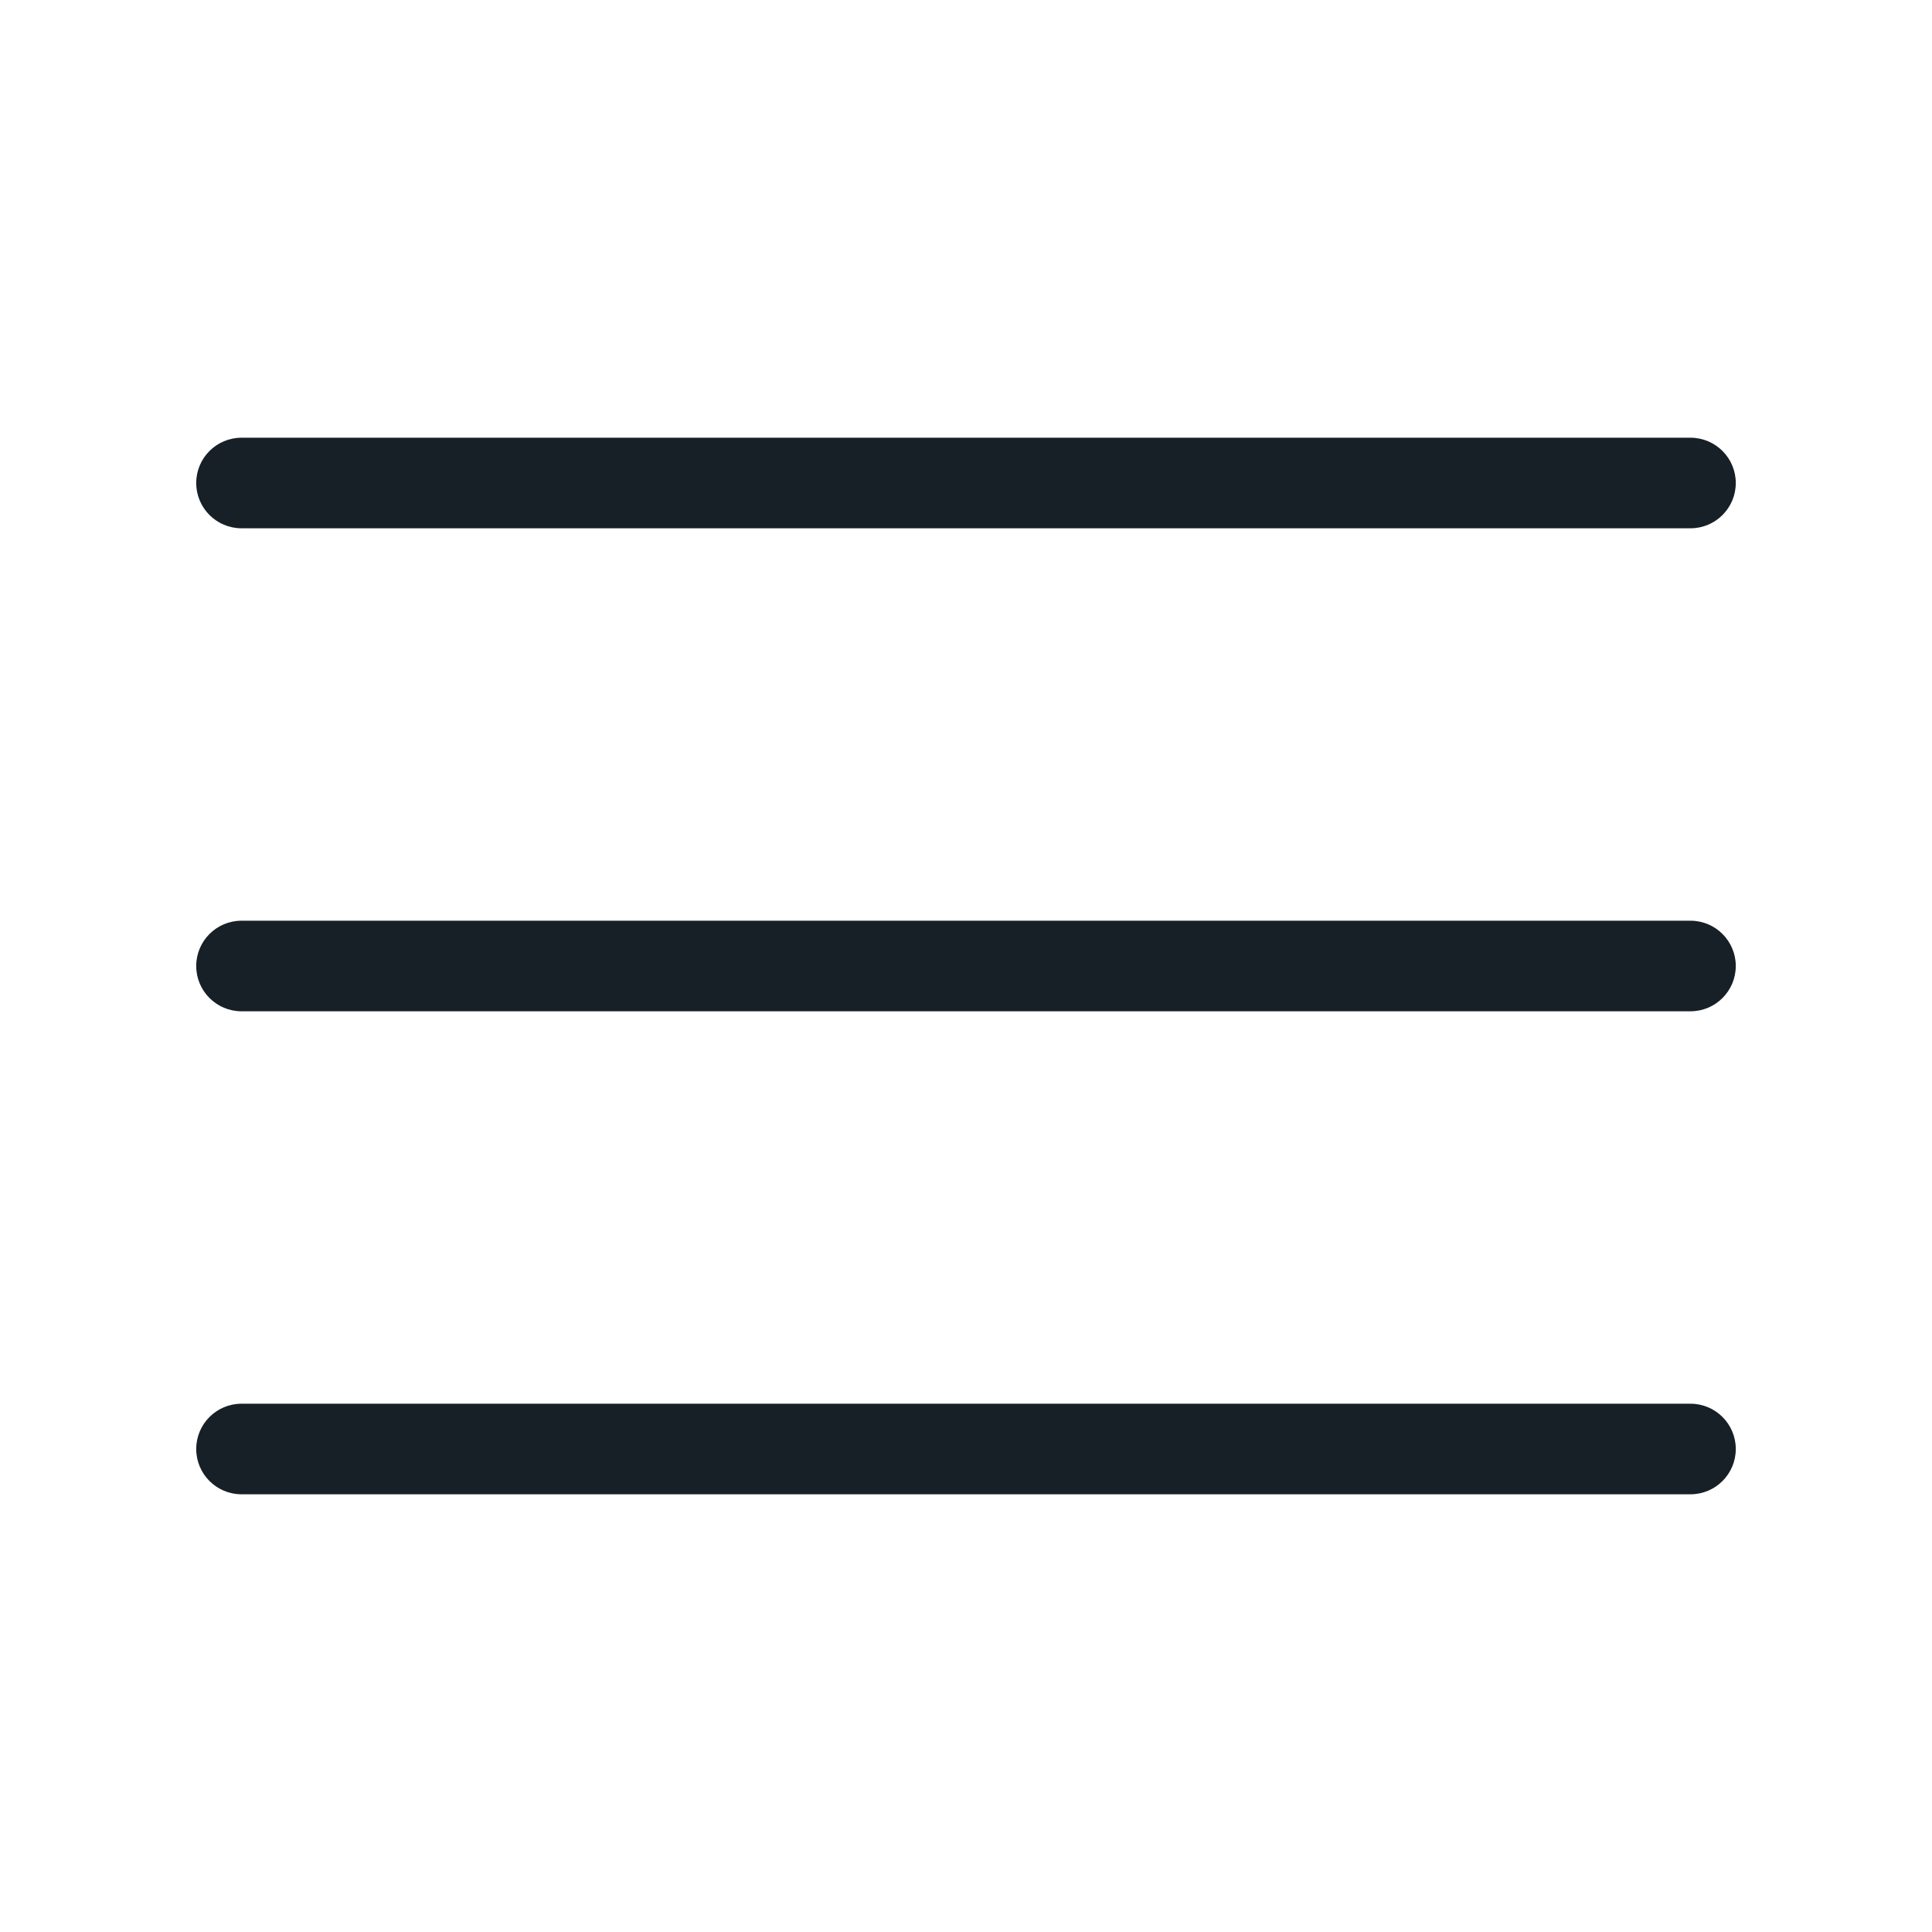
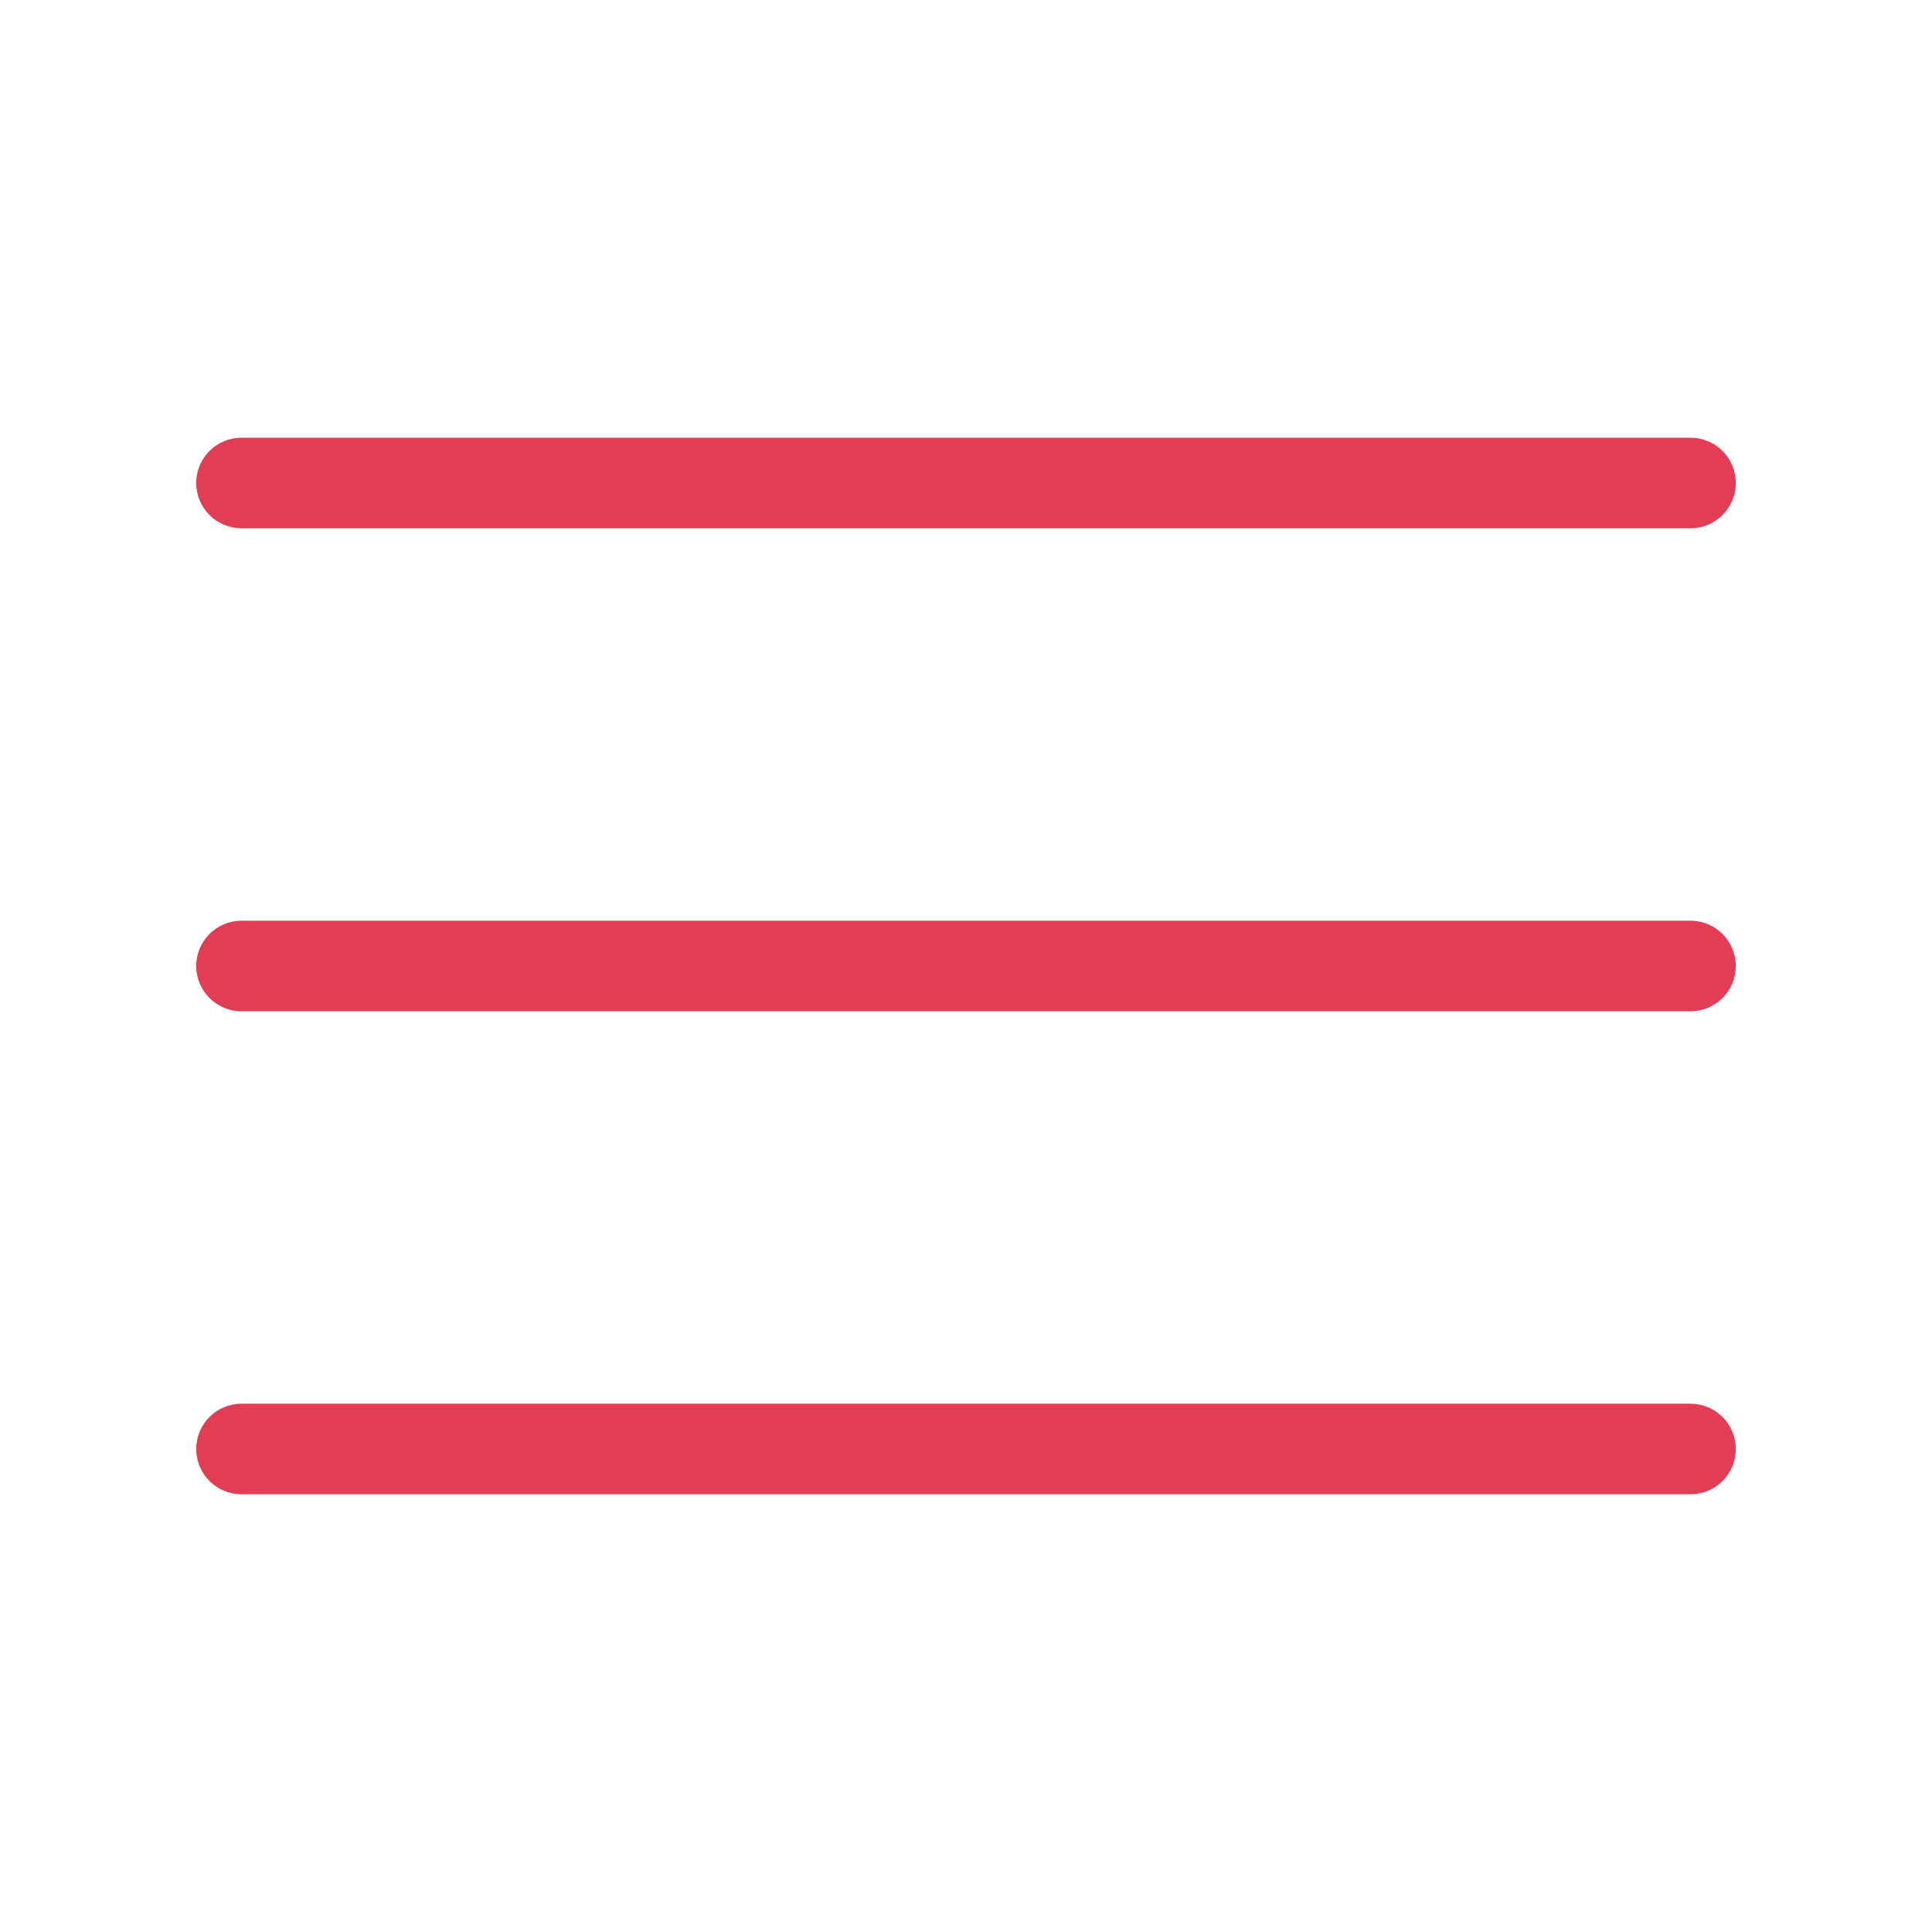
<svg xmlns="http://www.w3.org/2000/svg" width="32" height="32" viewBox="0 0 32 32" fill="none">
-   <path fill-rule="evenodd" clip-rule="evenodd" d="M3.25 8C3.25 7.586 3.586 7.25 4 7.25H28C28.414 7.25 28.75 7.586 28.75 8C28.75 8.414 28.414 8.75 28 8.75H4C3.586 8.75 3.25 8.414 3.25 8ZM3.25 16C3.25 15.586 3.586 15.25 4 15.25H28C28.414 15.25 28.75 15.586 28.75 16C28.75 16.414 28.414 16.75 28 16.75H4C3.586 16.75 3.25 16.414 3.25 16ZM4 23.25C3.586 23.25 3.25 23.586 3.25 24C3.25 24.414 3.586 24.75 4 24.75H28C28.414 24.75 28.75 24.414 28.75 24C28.75 23.586 28.414 23.25 28 23.25H4Z" fill="#172026" />
+   <path fill-rule="evenodd" clip-rule="evenodd" d="M3.25 8C3.25 7.586 3.586 7.25 4 7.25H28C28.414 7.25 28.75 7.586 28.75 8C28.75 8.414 28.414 8.75 28 8.75H4C3.586 8.75 3.25 8.414 3.25 8ZM3.25 16C3.25 15.586 3.586 15.25 4 15.25H28C28.414 15.25 28.75 15.586 28.75 16C28.75 16.414 28.414 16.75 28 16.75H4C3.586 16.75 3.25 16.414 3.25 16ZM4 23.25C3.586 23.25 3.25 23.586 3.25 24C3.25 24.414 3.586 24.75 4 24.75H28C28.414 24.75 28.75 24.414 28.75 24C28.75 23.586 28.414 23.25 28 23.25H4Z" fill="#E33C55" />
</svg>
